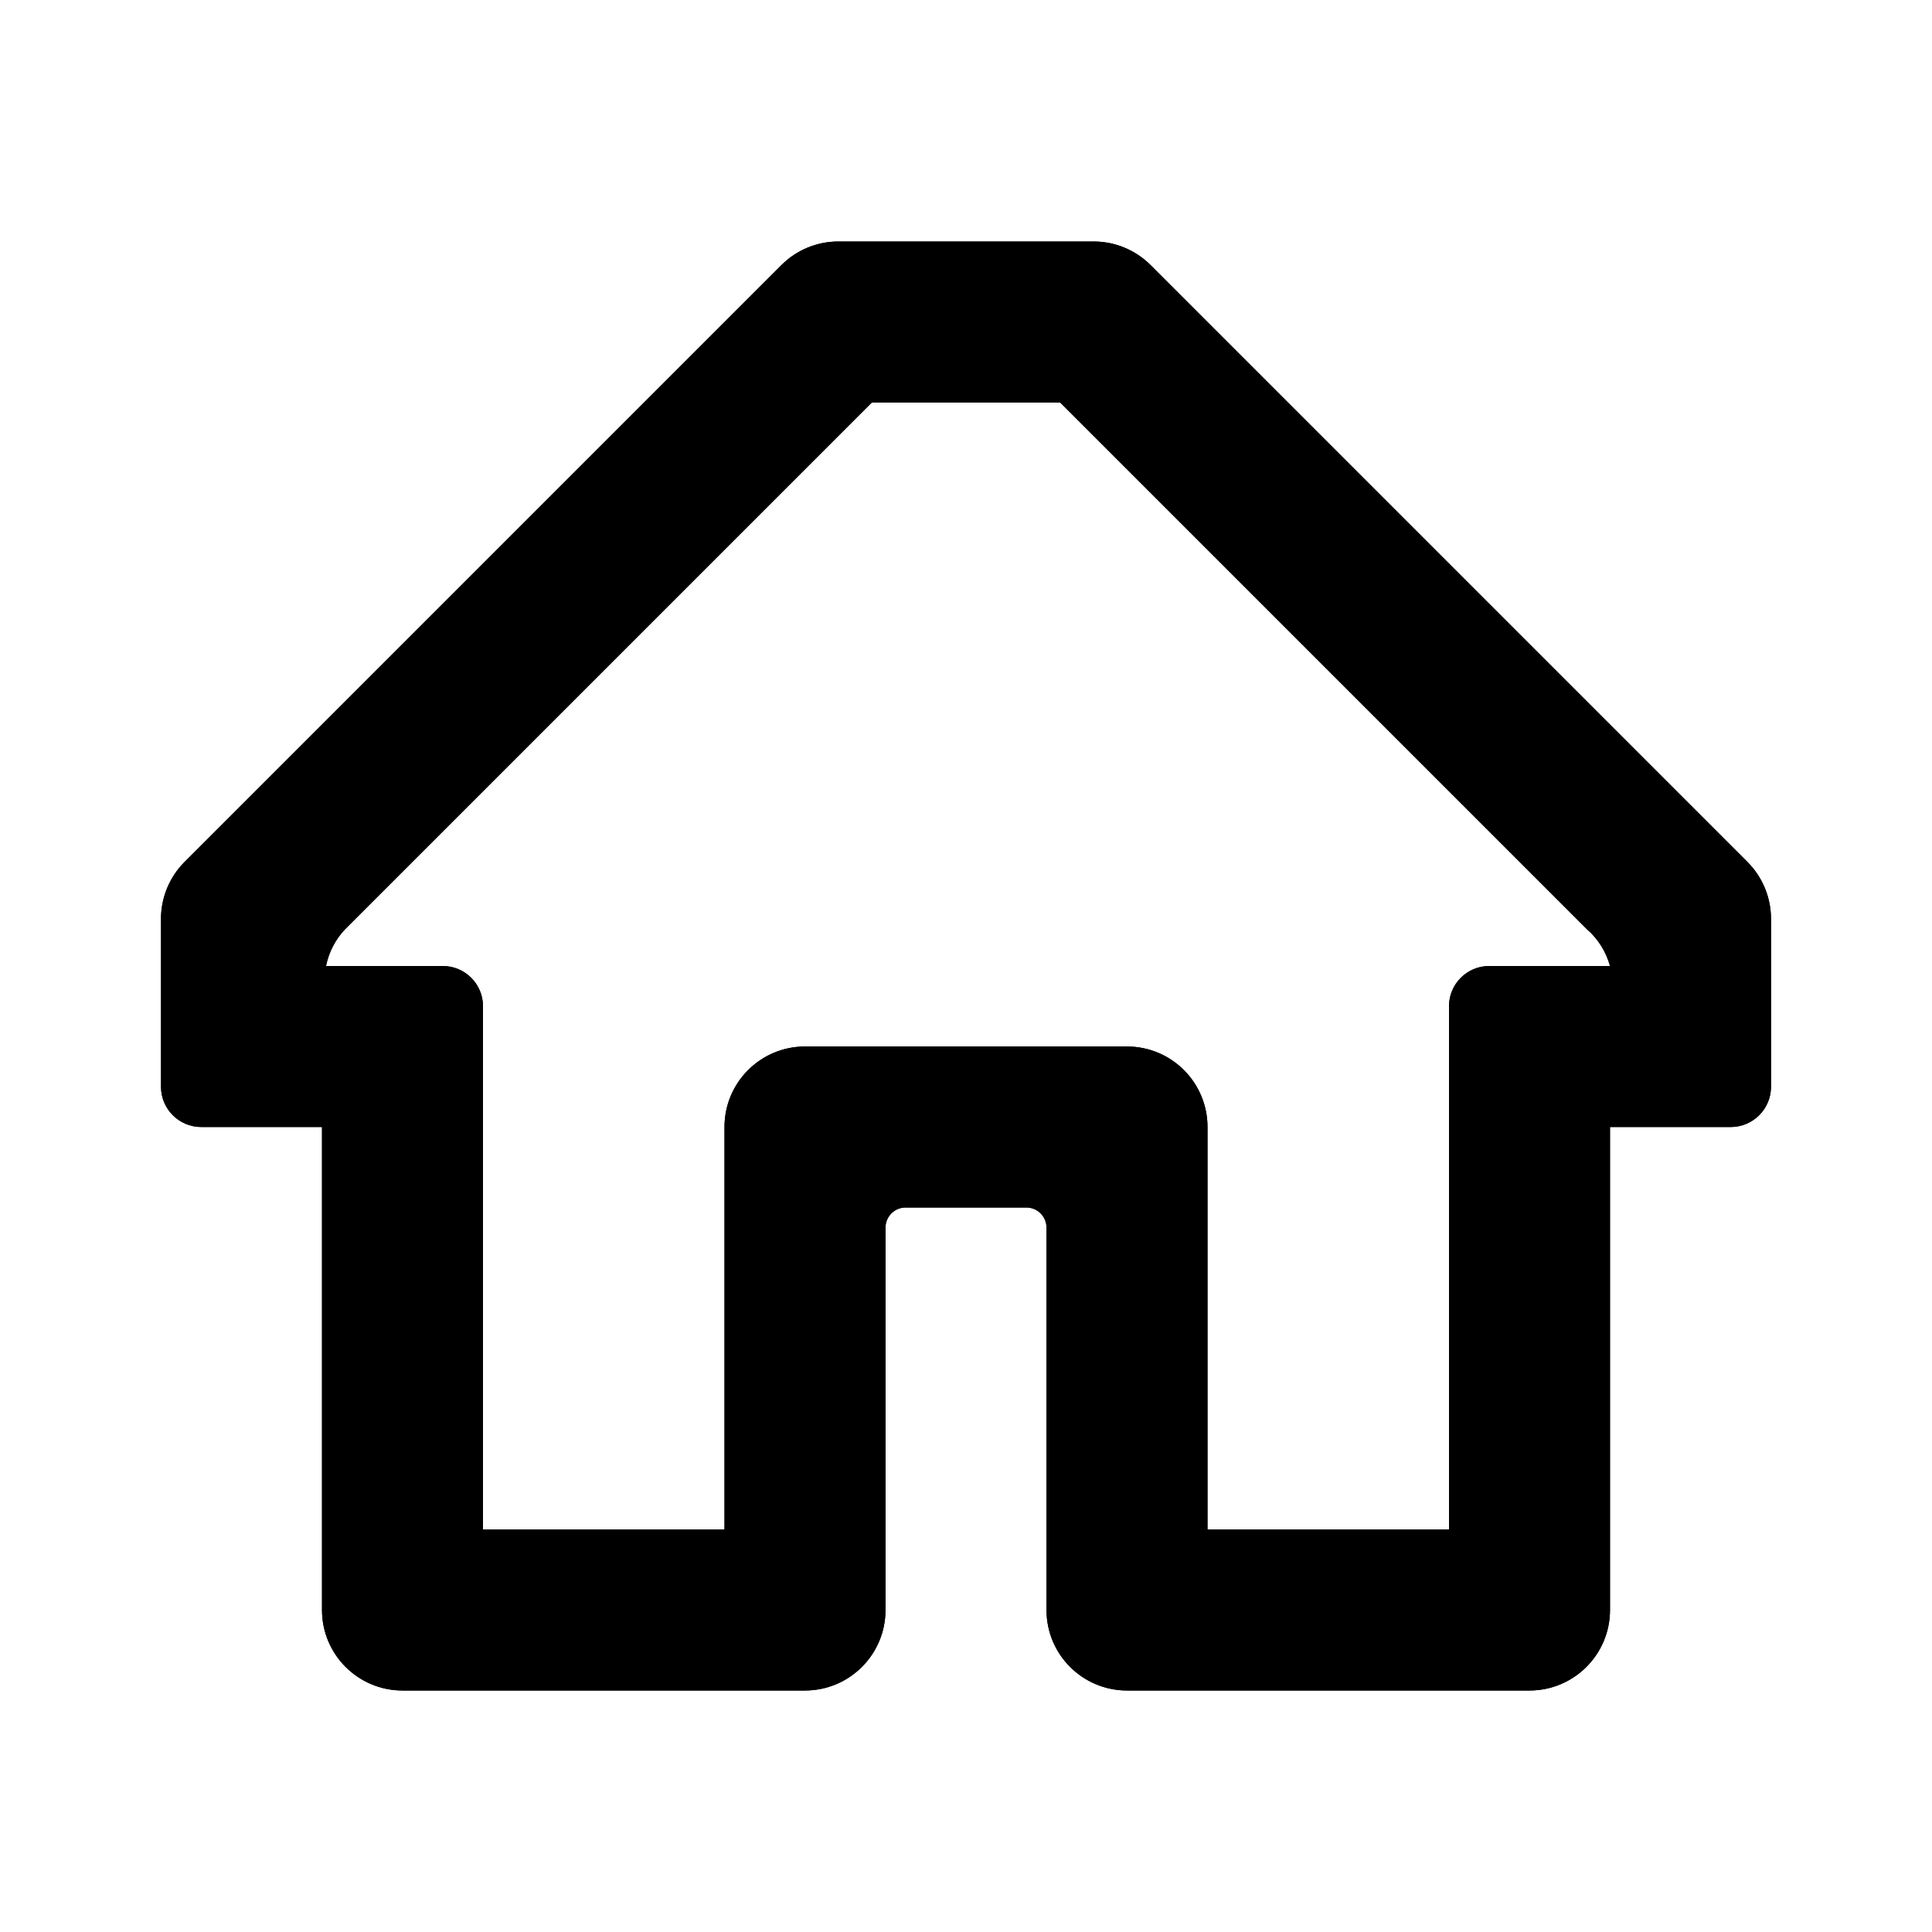
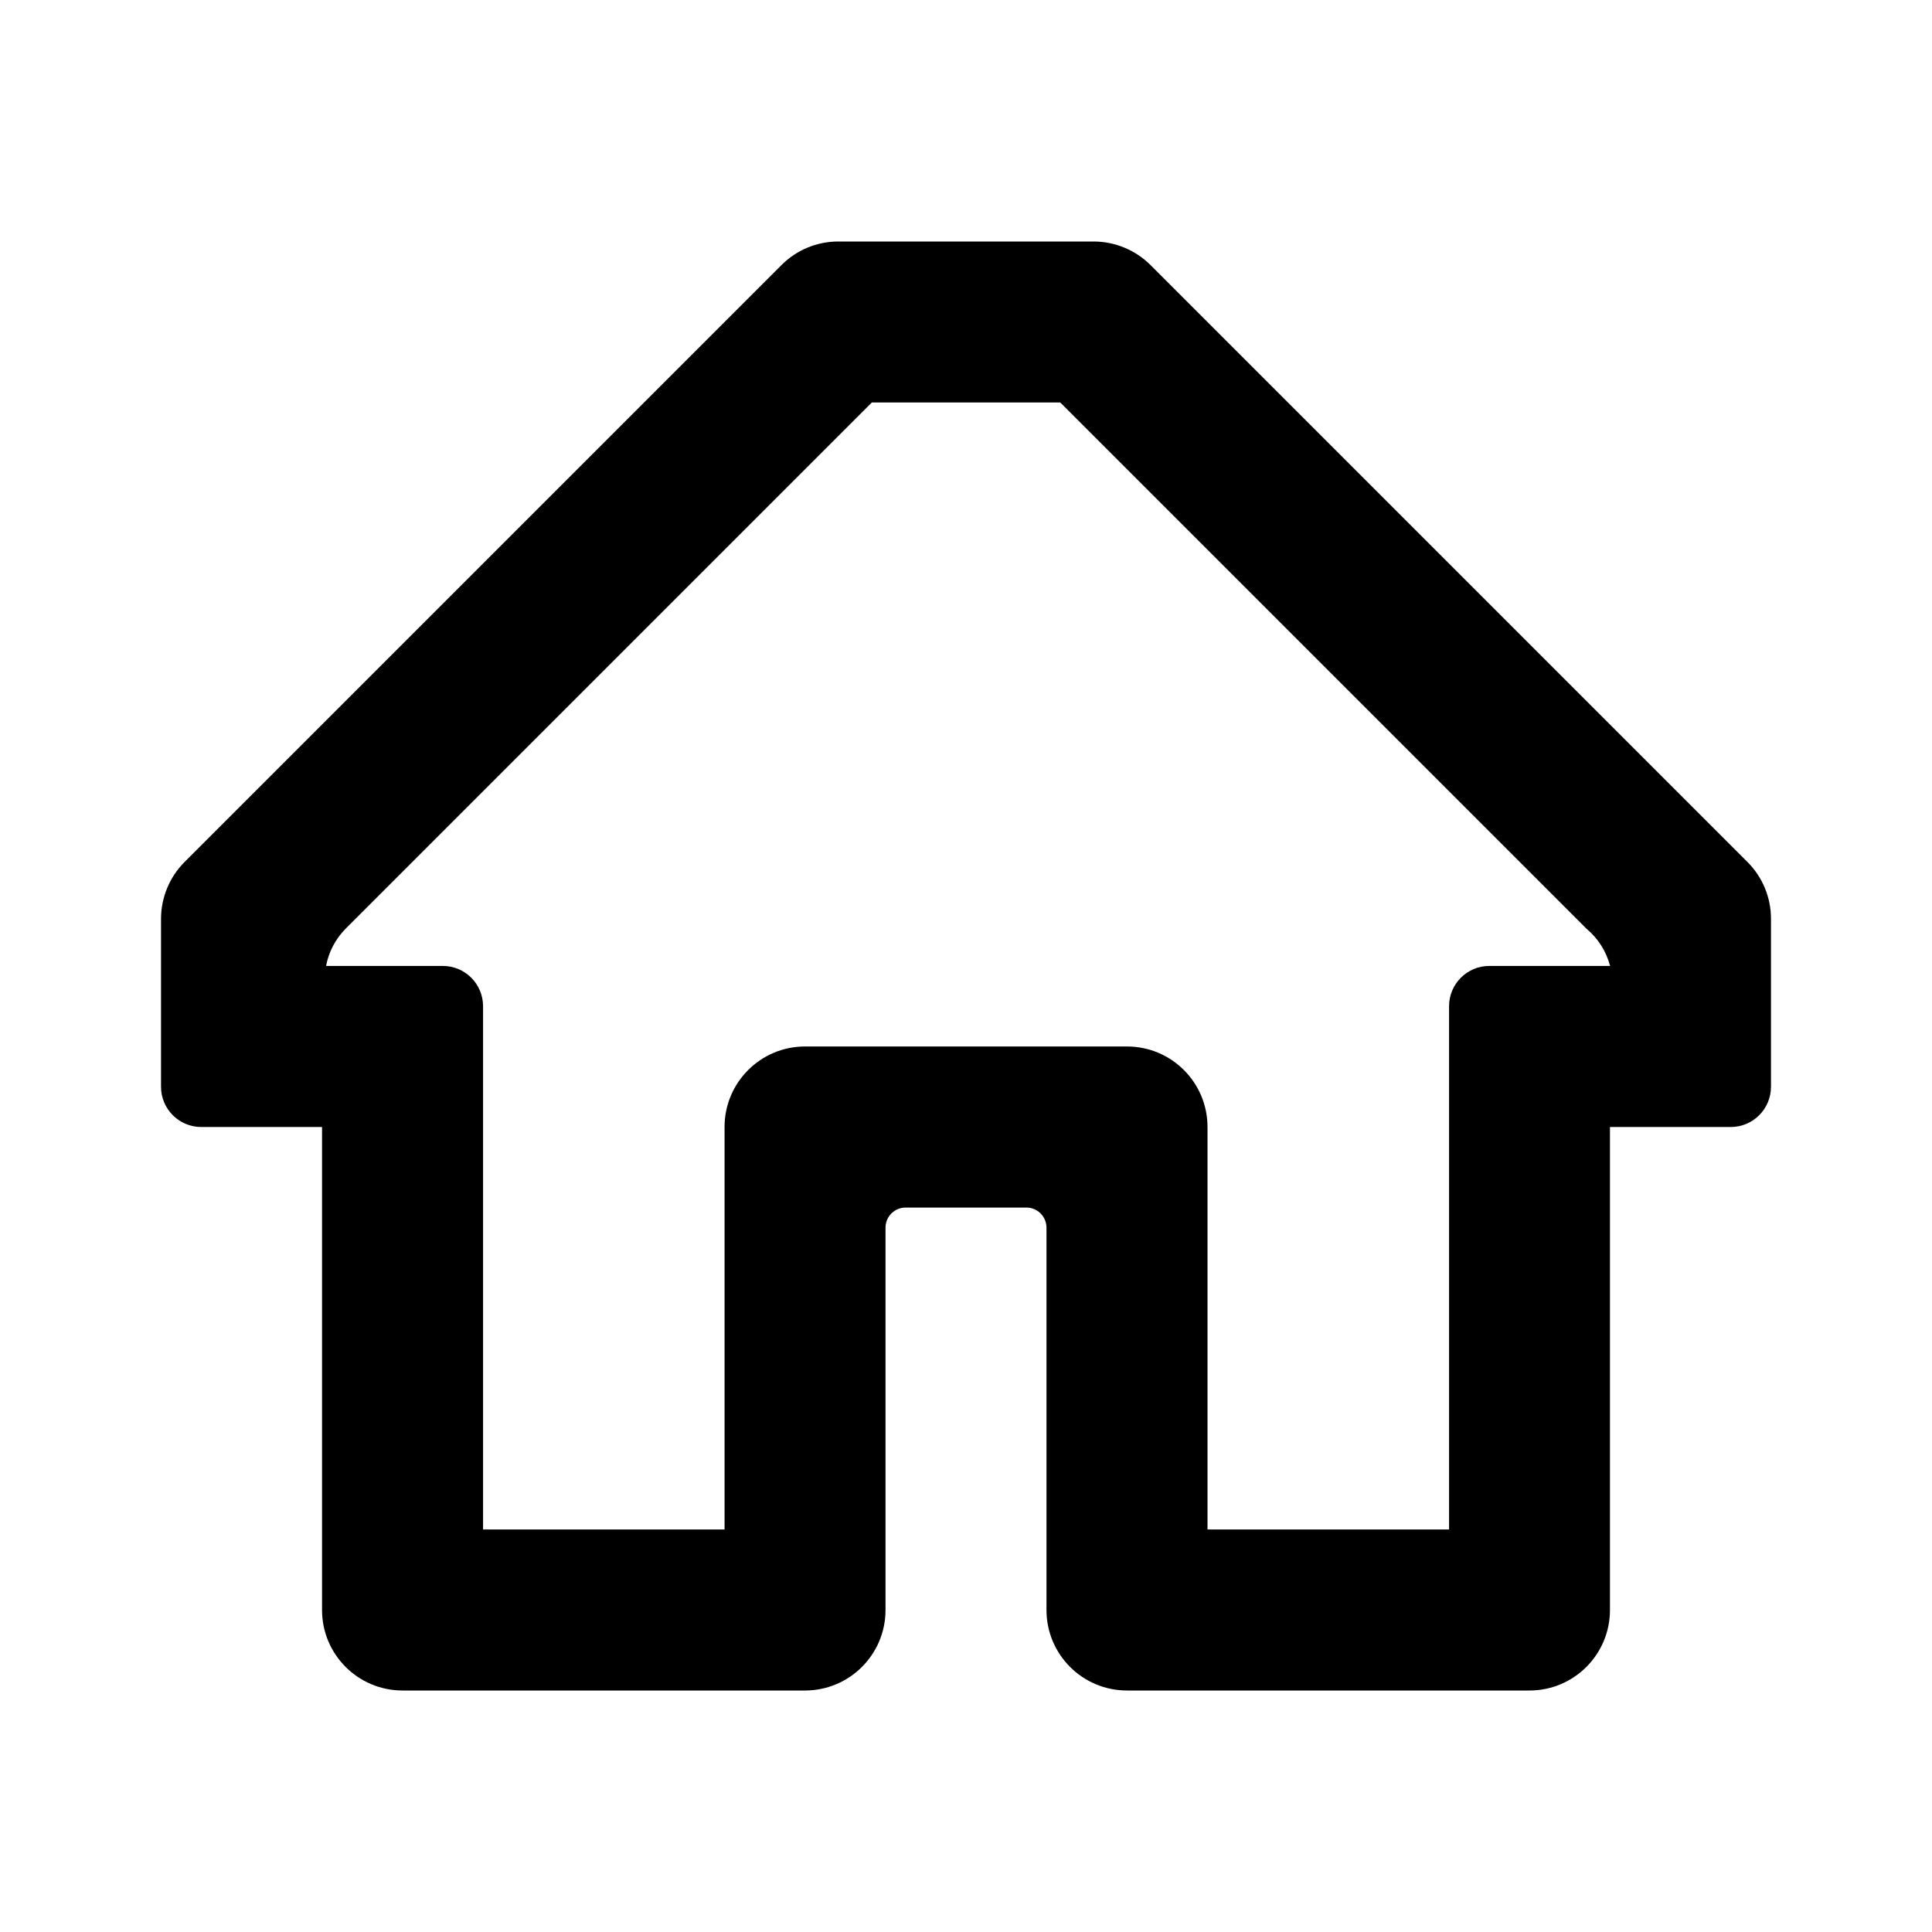
- <svg xmlns="http://www.w3.org/2000/svg" id="图层_1" data-name="图层 1" viewBox="0 0 24 24">
-   <defs>
-     <style>.cls-1{clip-path:url(#clip-path);}</style>
-     <clipPath id="clip-path">
-       <path d="M15,19V14a1,1,0,0,0-1-1H10a1,1,0,0,0-1,1v5H6V12.5a.5.5,0,0,0-.5-.5H4.05a.93.93,0,0,1,.24-.46L10.83,5h2.34l6.54,6.54A.93.93,0,0,1,20,12H18.5a.5.5,0,0,0-.5.5V19ZM2,13.5a.5.5,0,0,0,.5.5H4v6a1,1,0,0,0,1,1h5a1,1,0,0,0,1-1V15.25a.25.25,0,0,1,.25-.25h1.5a.25.25,0,0,1,.25.25V20a1,1,0,0,0,1,1h5a1,1,0,0,0,1-1V14h1.5a.5.5,0,0,0,.5-.5V11.41a1,1,0,0,0-.29-.7L14.29,3.29a1,1,0,0,0-.7-.29H10.41a1,1,0,0,0-.7.29L2.29,10.71a1,1,0,0,0-.29.7Z" />
-     </clipPath>
-   </defs>
-   <path d="M15,19V14a1,1,0,0,0-1-1H10a1,1,0,0,0-1,1v5H6V12.5a.5.5,0,0,0-.5-.5H4.05a.93.93,0,0,1,.24-.46L10.83,5h2.34l6.54,6.54A.93.93,0,0,1,20,12H18.5a.5.5,0,0,0-.5.5V19ZM2,13.5a.5.5,0,0,0,.5.5H4v6a1,1,0,0,0,1,1h5a1,1,0,0,0,1-1V15.25a.25.25,0,0,1,.25-.25h1.5a.25.25,0,0,1,.25.25V20a1,1,0,0,0,1,1h5a1,1,0,0,0,1-1V14h1.5a.5.5,0,0,0,.5-.5V11.41a1,1,0,0,0-.29-.7L14.29,3.29a1,1,0,0,0-.7-.29H10.41a1,1,0,0,0-.7.29L2.29,10.71a1,1,0,0,0-.29.7Z" />
-   <g class="cls-1">
-     <rect x="1" y="2" width="22" height="20" />
-   </g>
+ <svg xmlns="http://www.w3.org/2000/svg" version="1.1" width="32" height="32" viewBox="0 0 32 32">
+   <path d="M2.667 18c0 0.368 0.298 0.667 0.667 0.667h2v8c0 0.736 0.597 1.333 1.333 1.333h6.667c0.736 0 1.333-0.597 1.333-1.333v-6.333c0-0.184 0.149-0.333 0.333-0.333h2c0.184 0 0.333 0.149 0.333 0.333v6.333c0 0.736 0.597 1.333 1.333 1.333h6.667c0.736 0 1.333-0.597 1.333-1.333v-8h2c0.368 0 0.667-0.298 0.667-0.667v-2.787c-0.001-0.35-0.14-0.685-0.387-0.933l-9.893-9.893c-0.248-0.246-0.584-0.385-0.933-0.387h-4.24c-0.35 0.001-0.685 0.14-0.933 0.387l-9.893 9.893c-0.246 0.248-0.385 0.584-0.387 0.933v2.787zM20 25.333v-6.667c0-0.736-0.597-1.333-1.333-1.333h-5.333c-0.736 0-1.333 0.597-1.333 1.333v6.667h-4v-8.667c0-0.368-0.298-0.667-0.667-0.667h-1.933c0.043-0.232 0.155-0.445 0.32-0.613l8.72-8.72h3.12l8.72 8.72c0.19 0.159 0.325 0.374 0.387 0.613h-2c-0.368 0-0.667 0.298-0.667 0.667v8.667h-4z" />
</svg>
